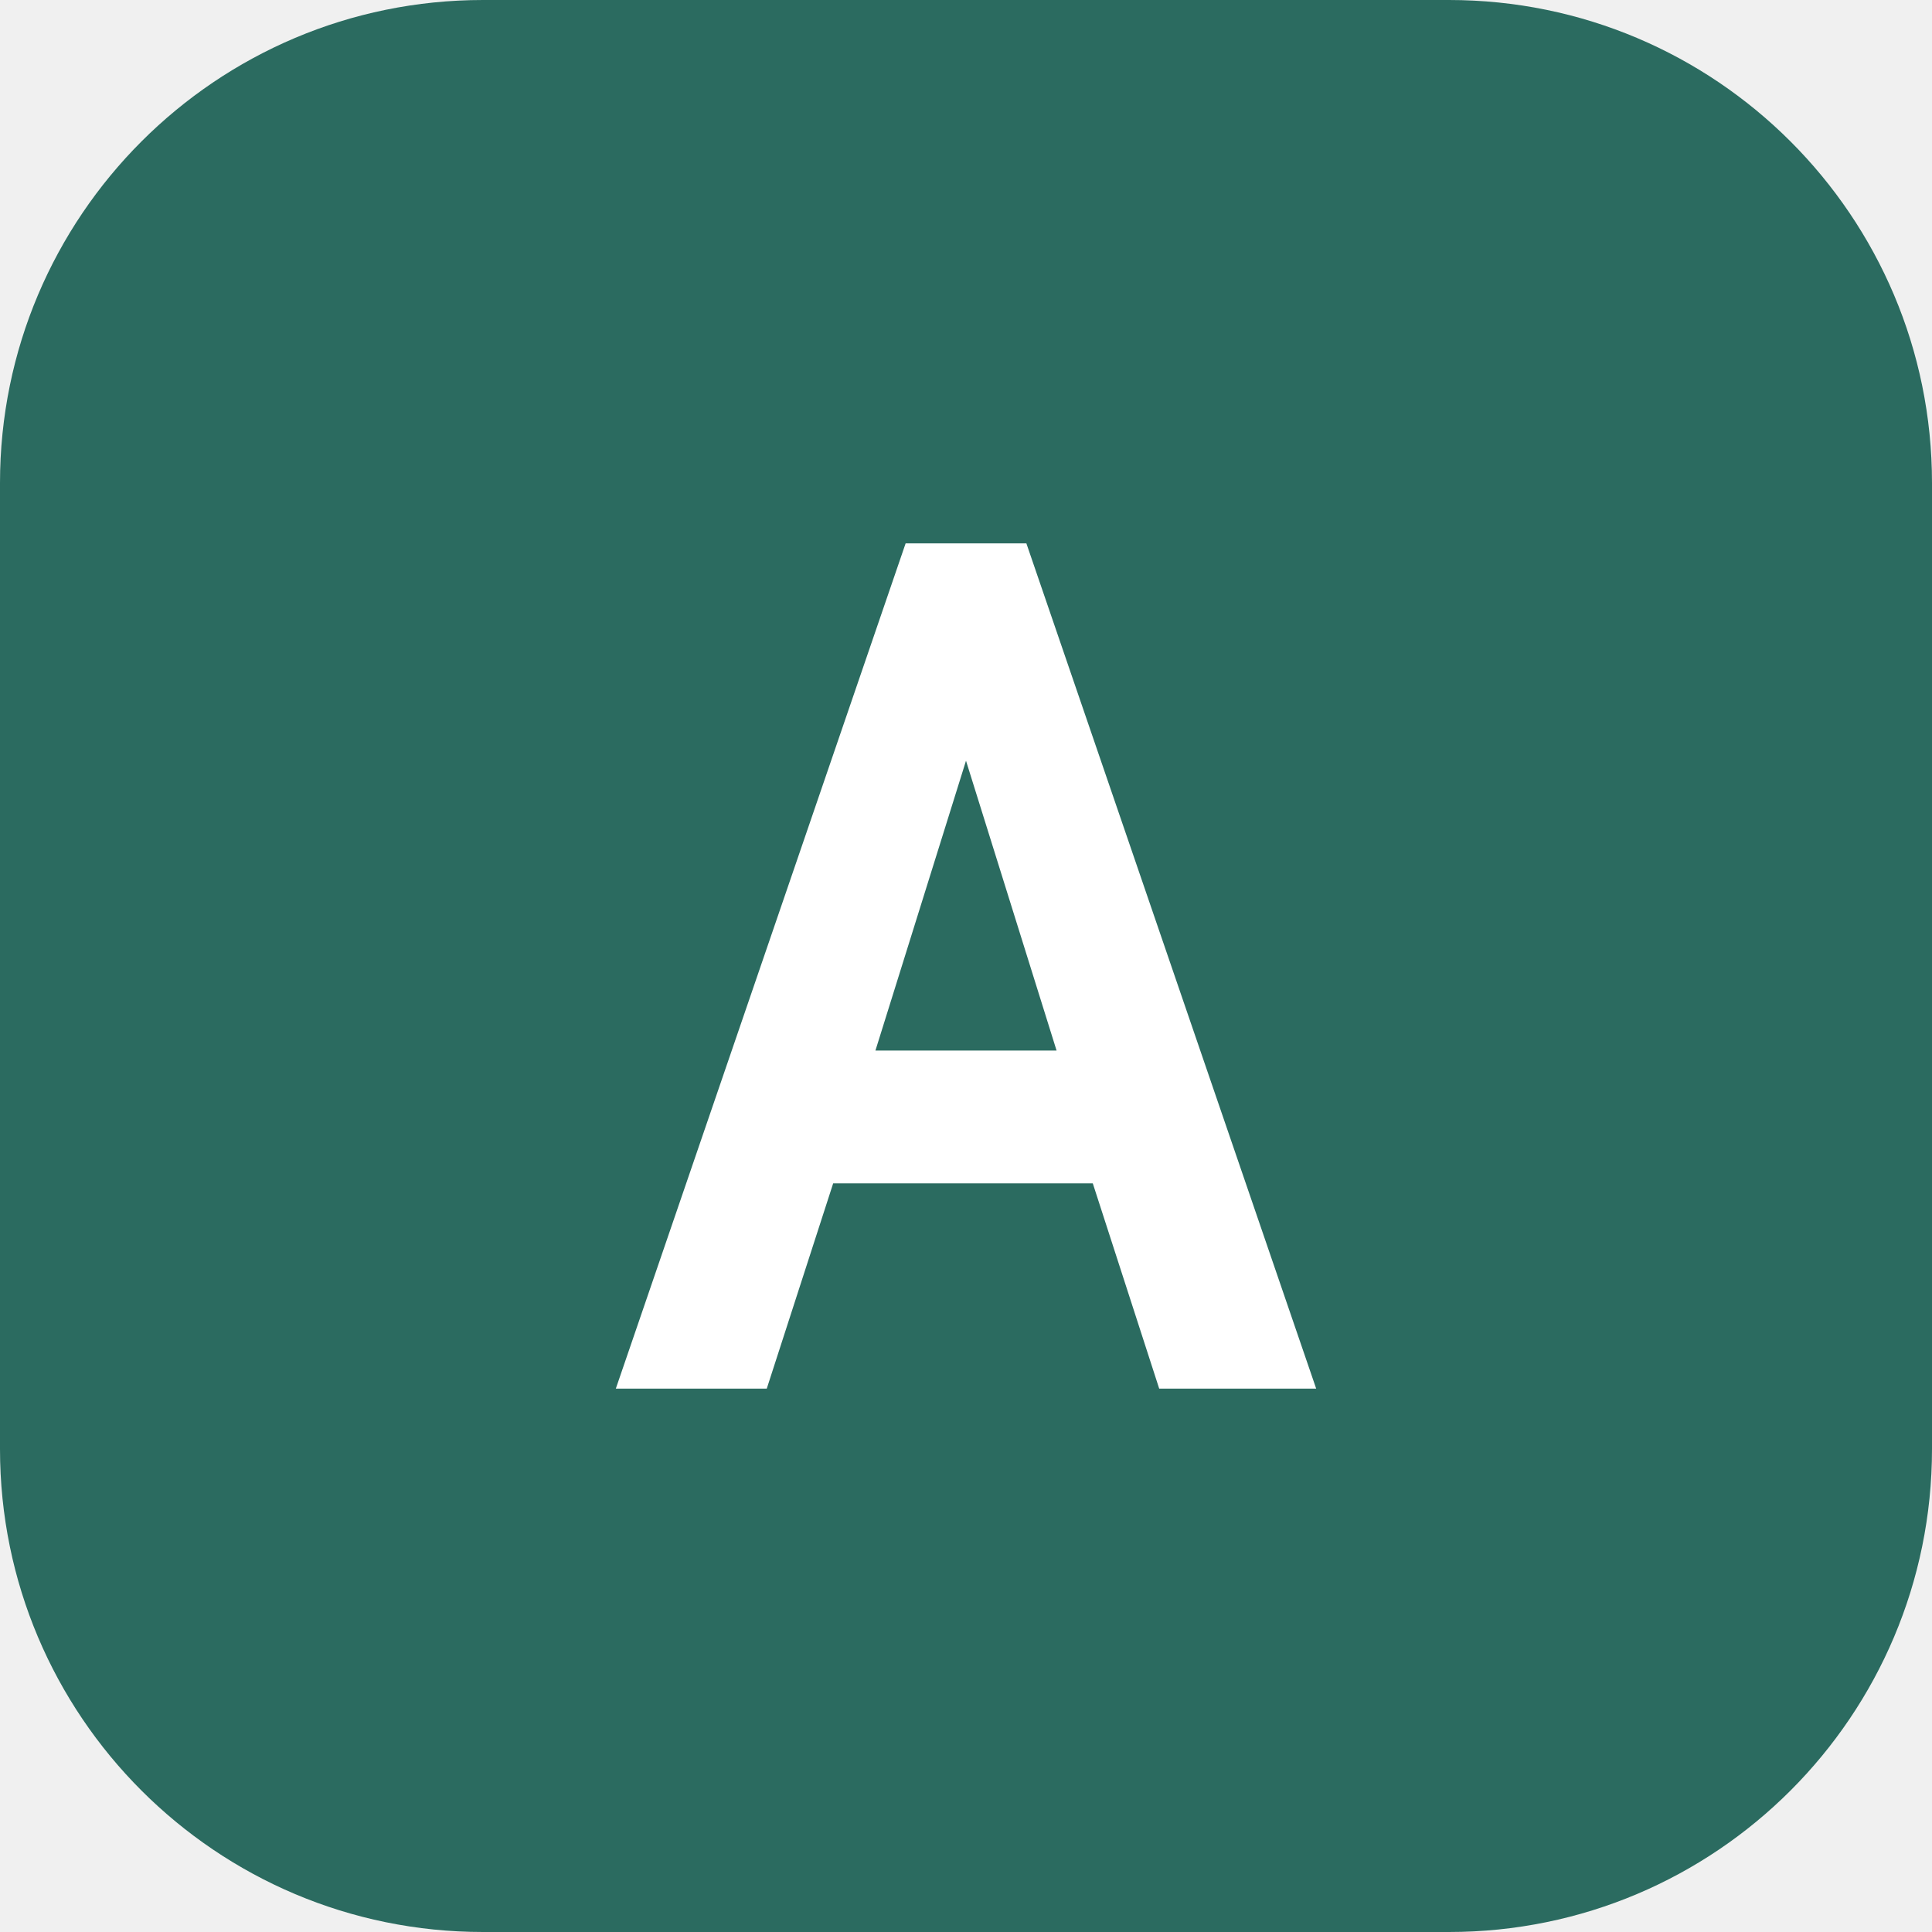
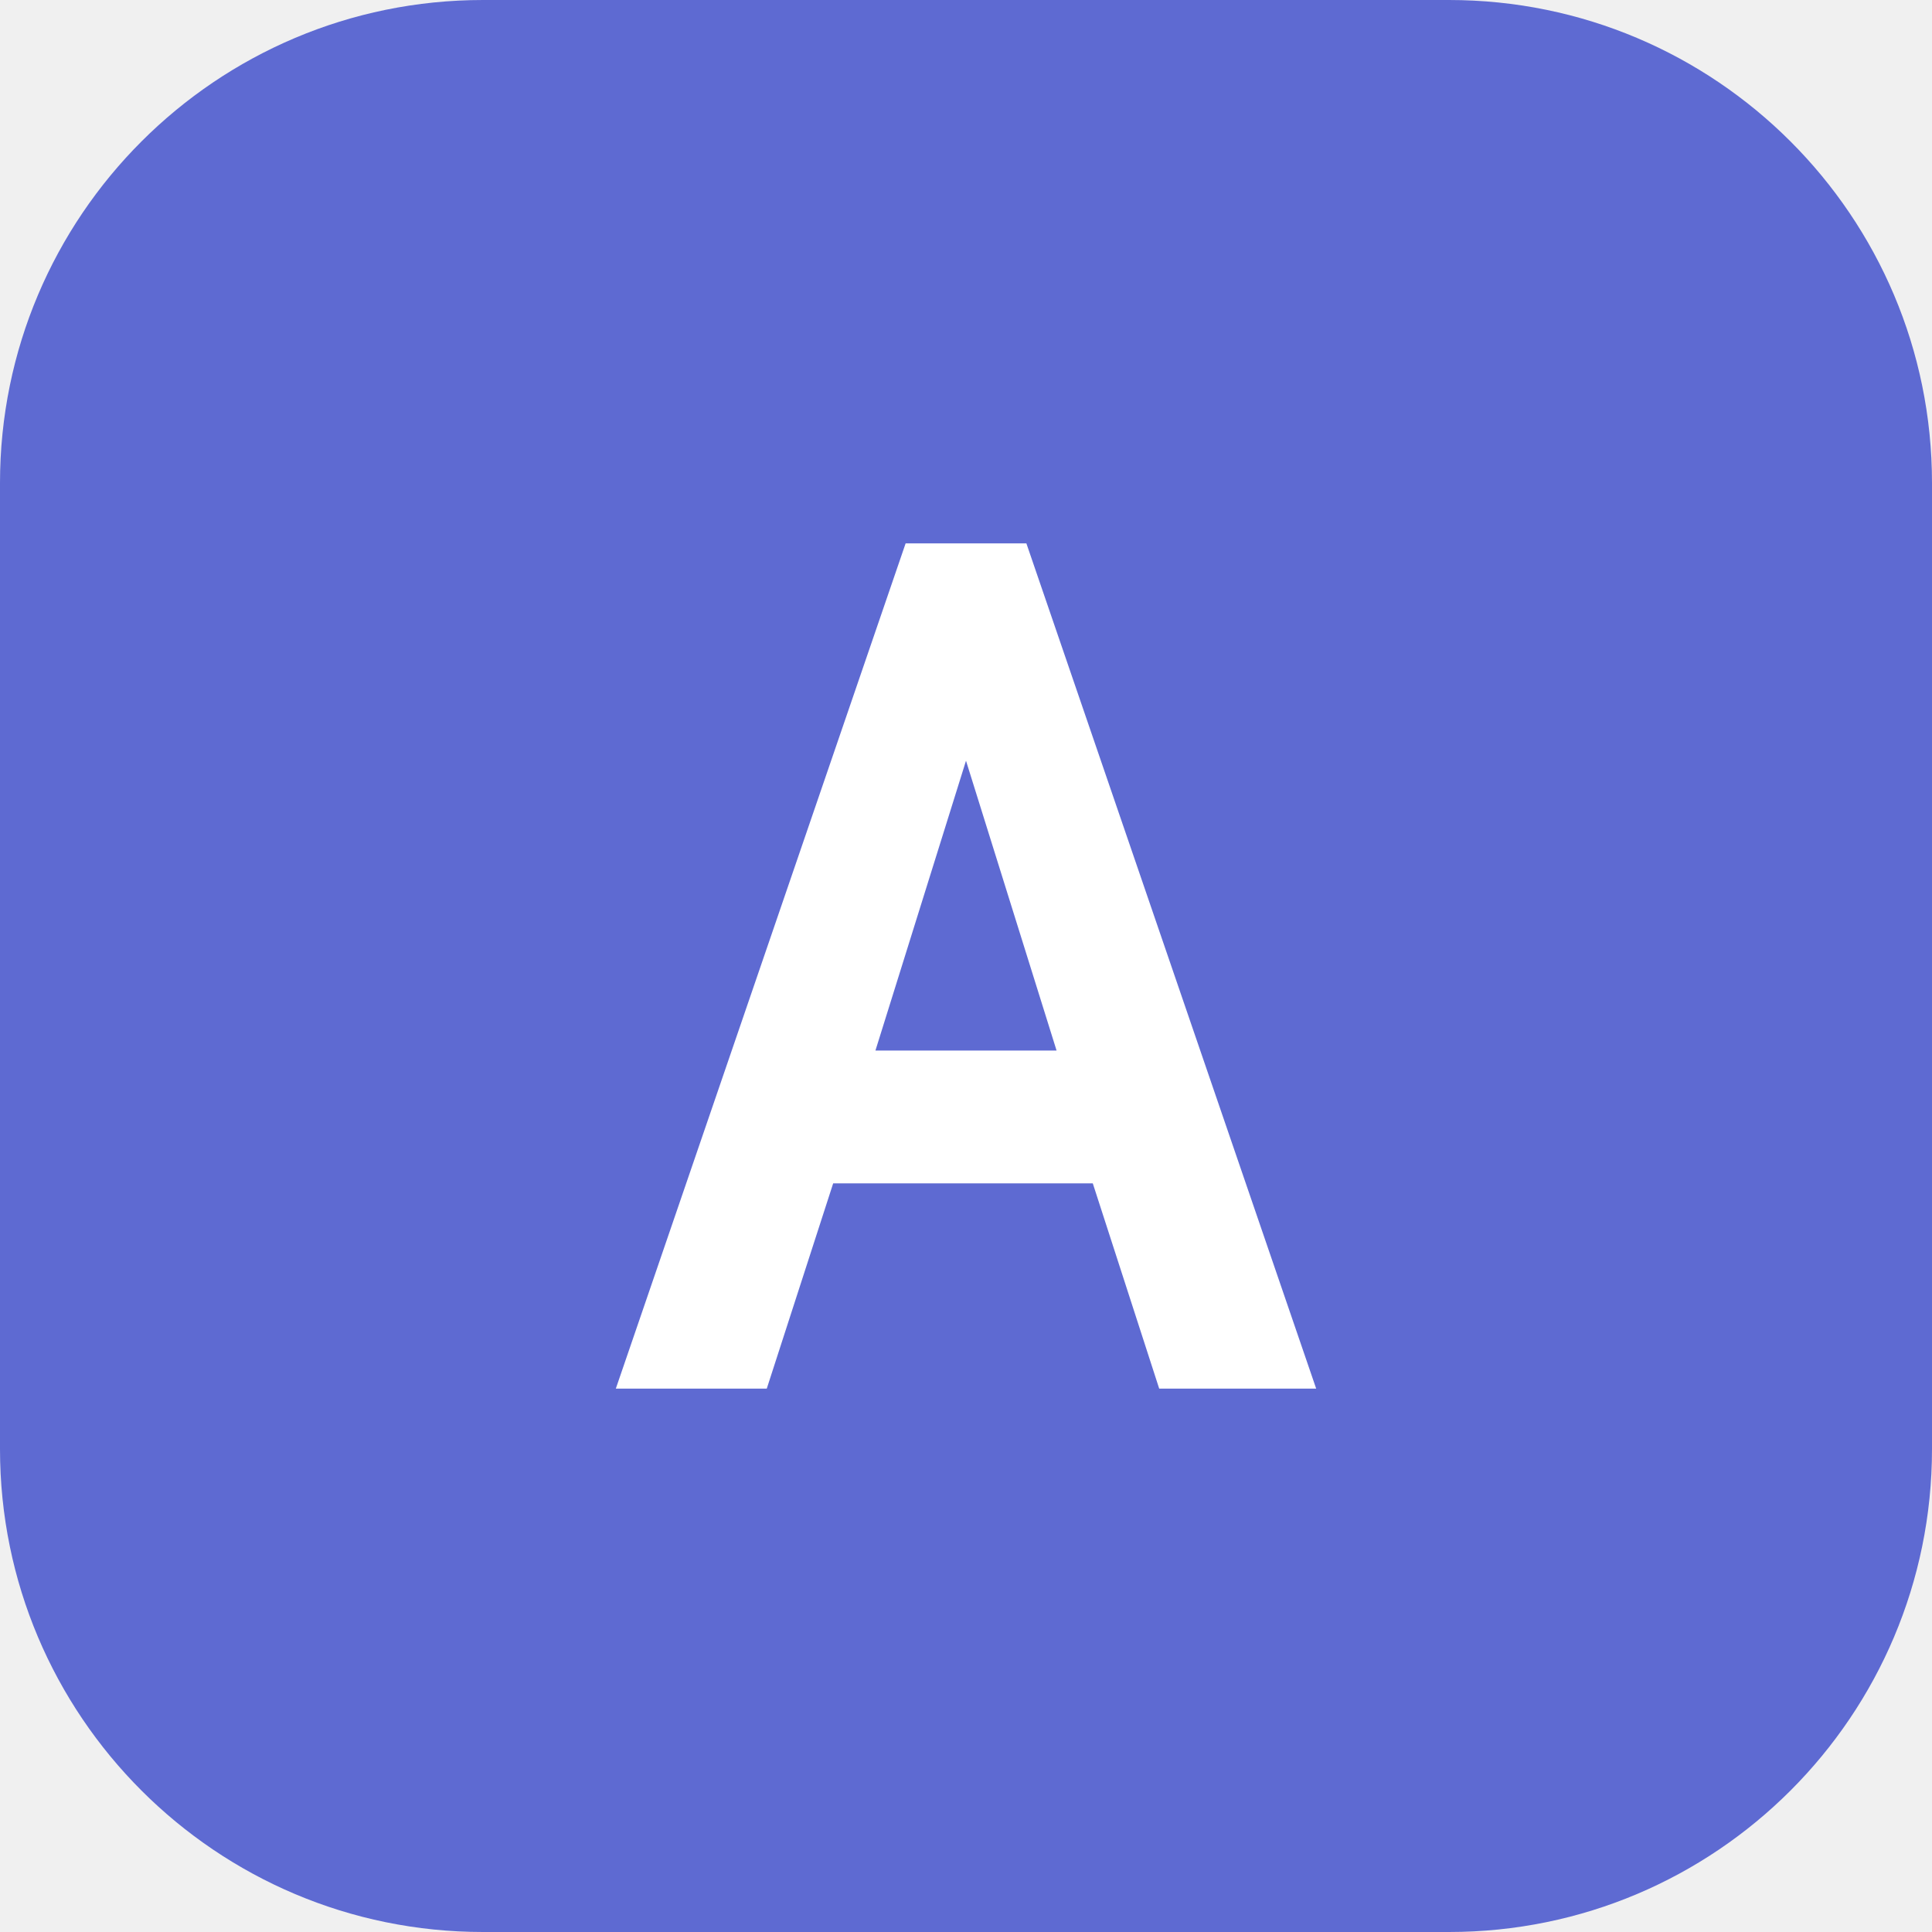
<svg xmlns="http://www.w3.org/2000/svg" viewBox="0 0 32 32">
-   <rect width="32" height="32" rx="8" fill="#2b6b60" />
+   <rect width="32" height="32" rx="8" fill="#5e6ad2" />
  <path d="M10.2 23 15 9h2l4.8 14h-2.6l-1.1-3.4h-4.3L12.7 23h-2.5Zm4.3-5.6h3l-1.5-4.8-1.5 4.8Z" fill="#fff" />
</svg>
